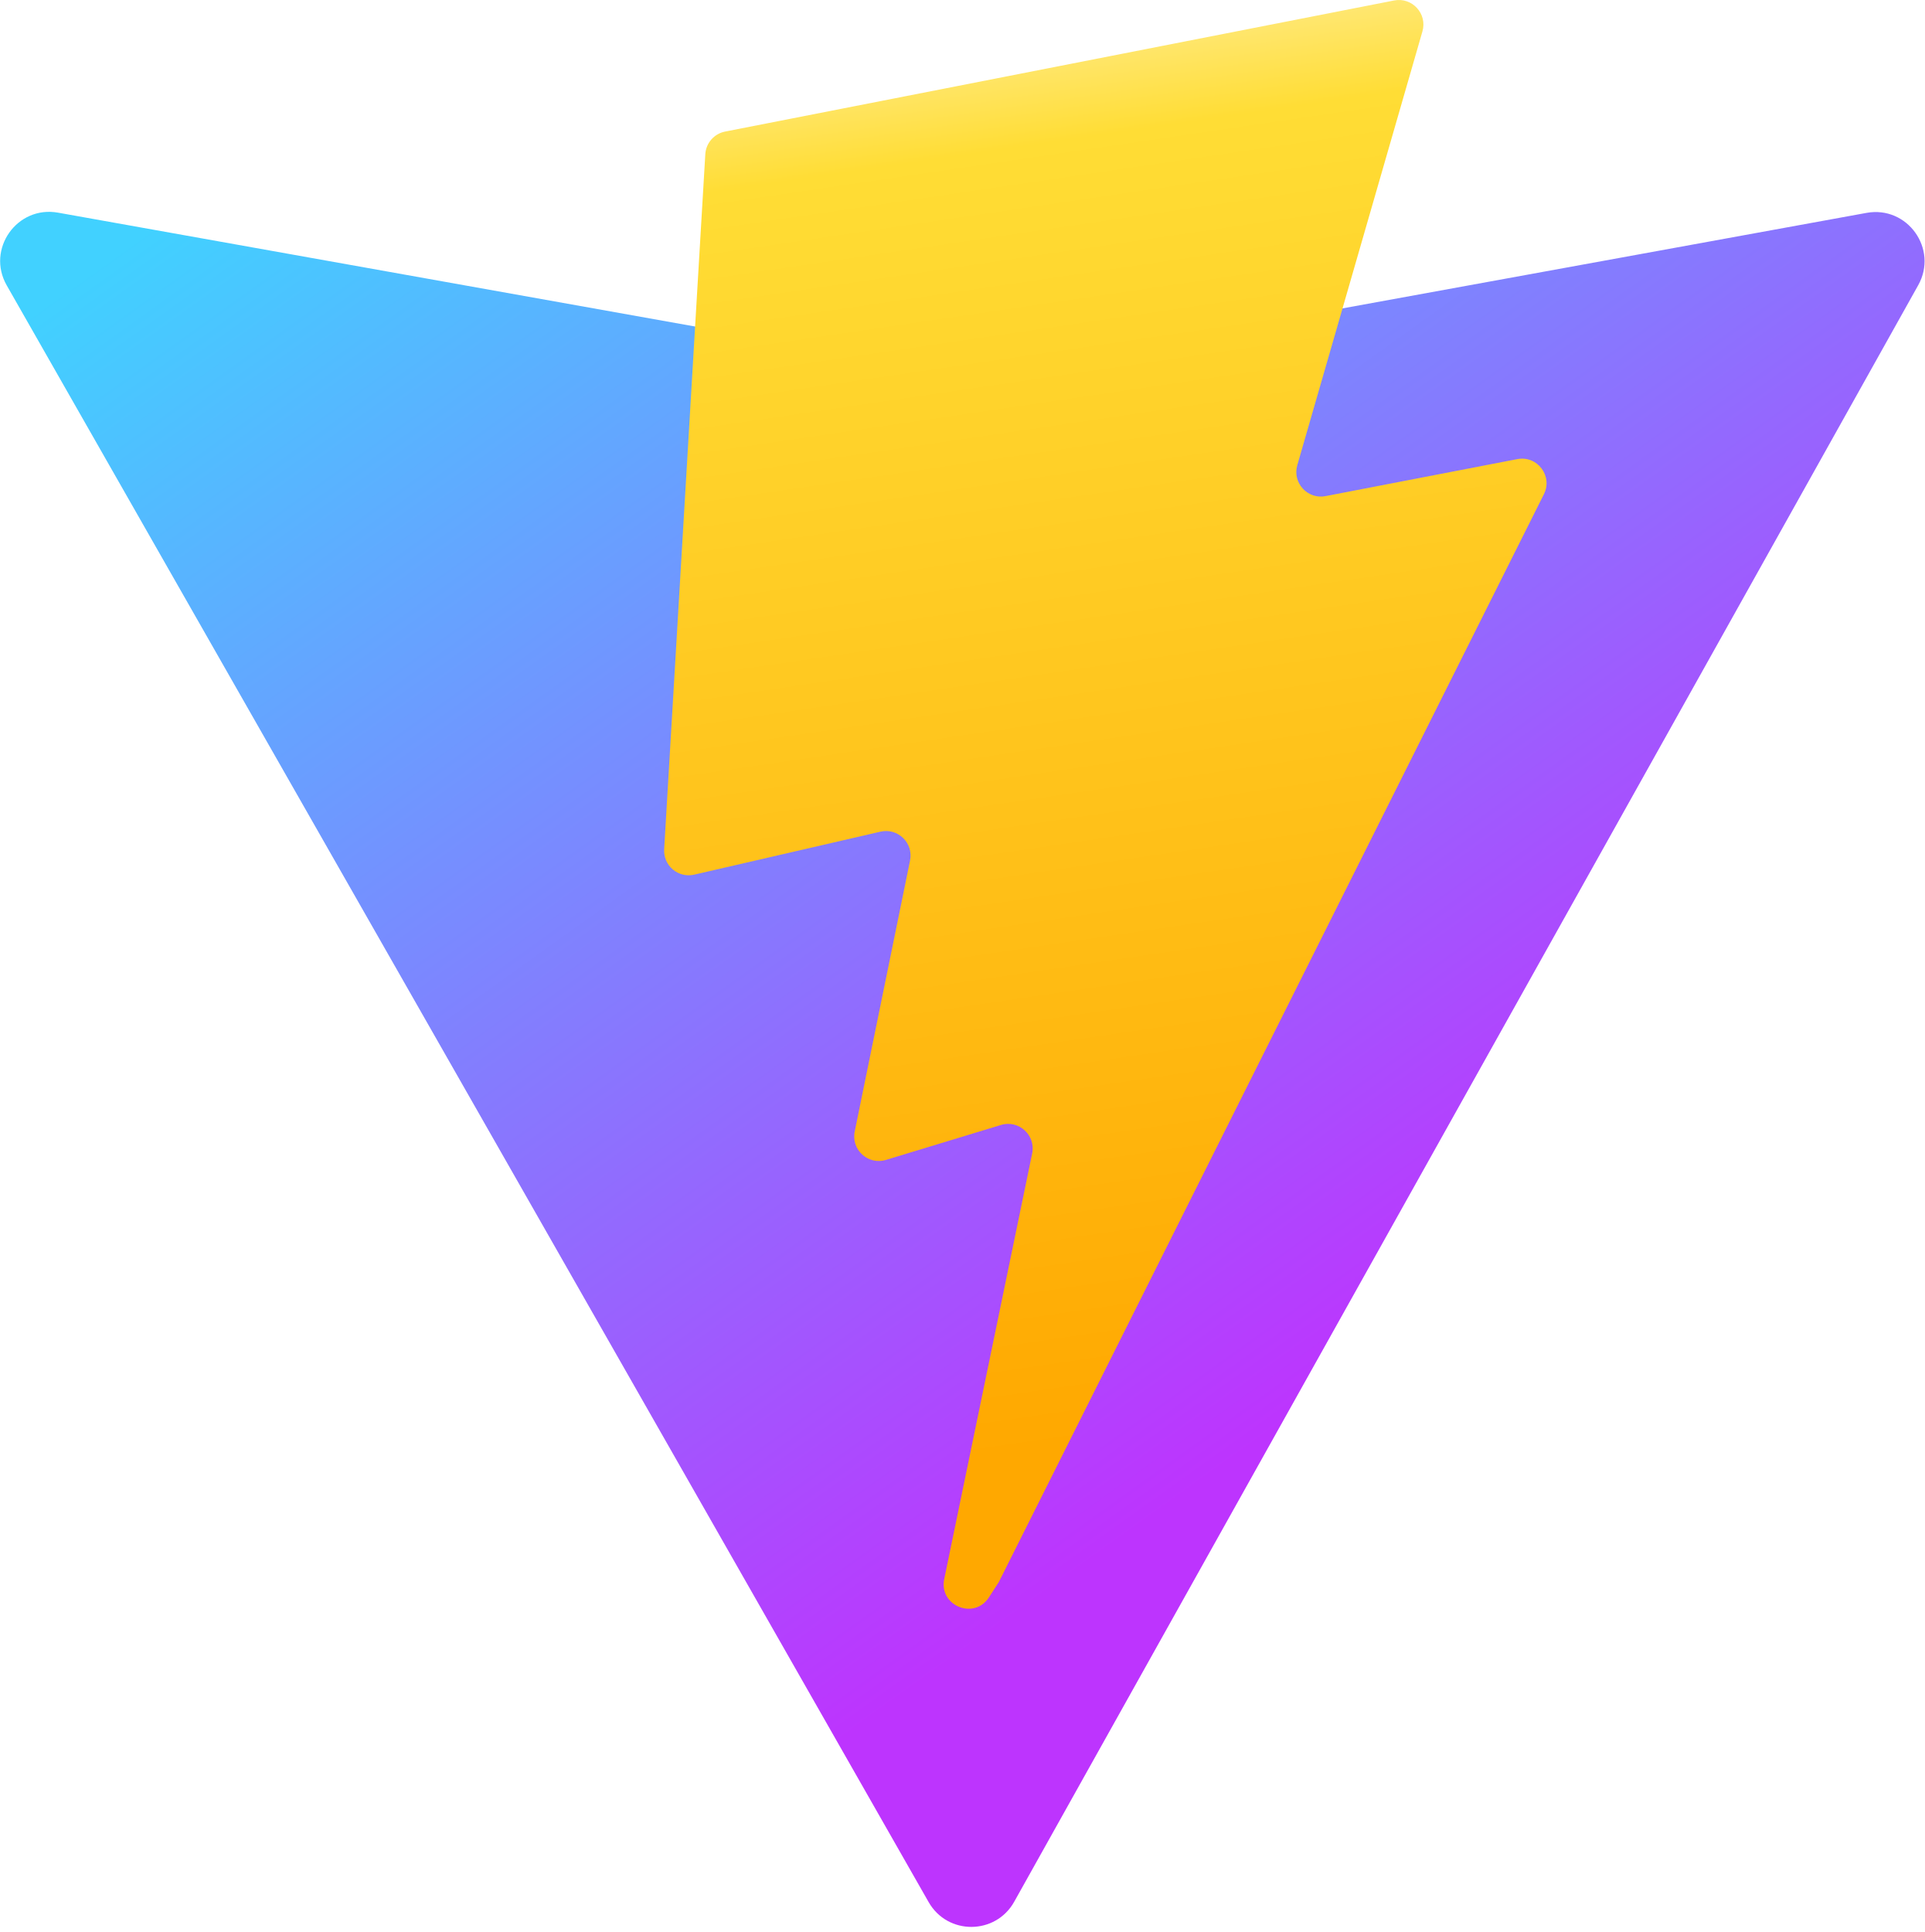
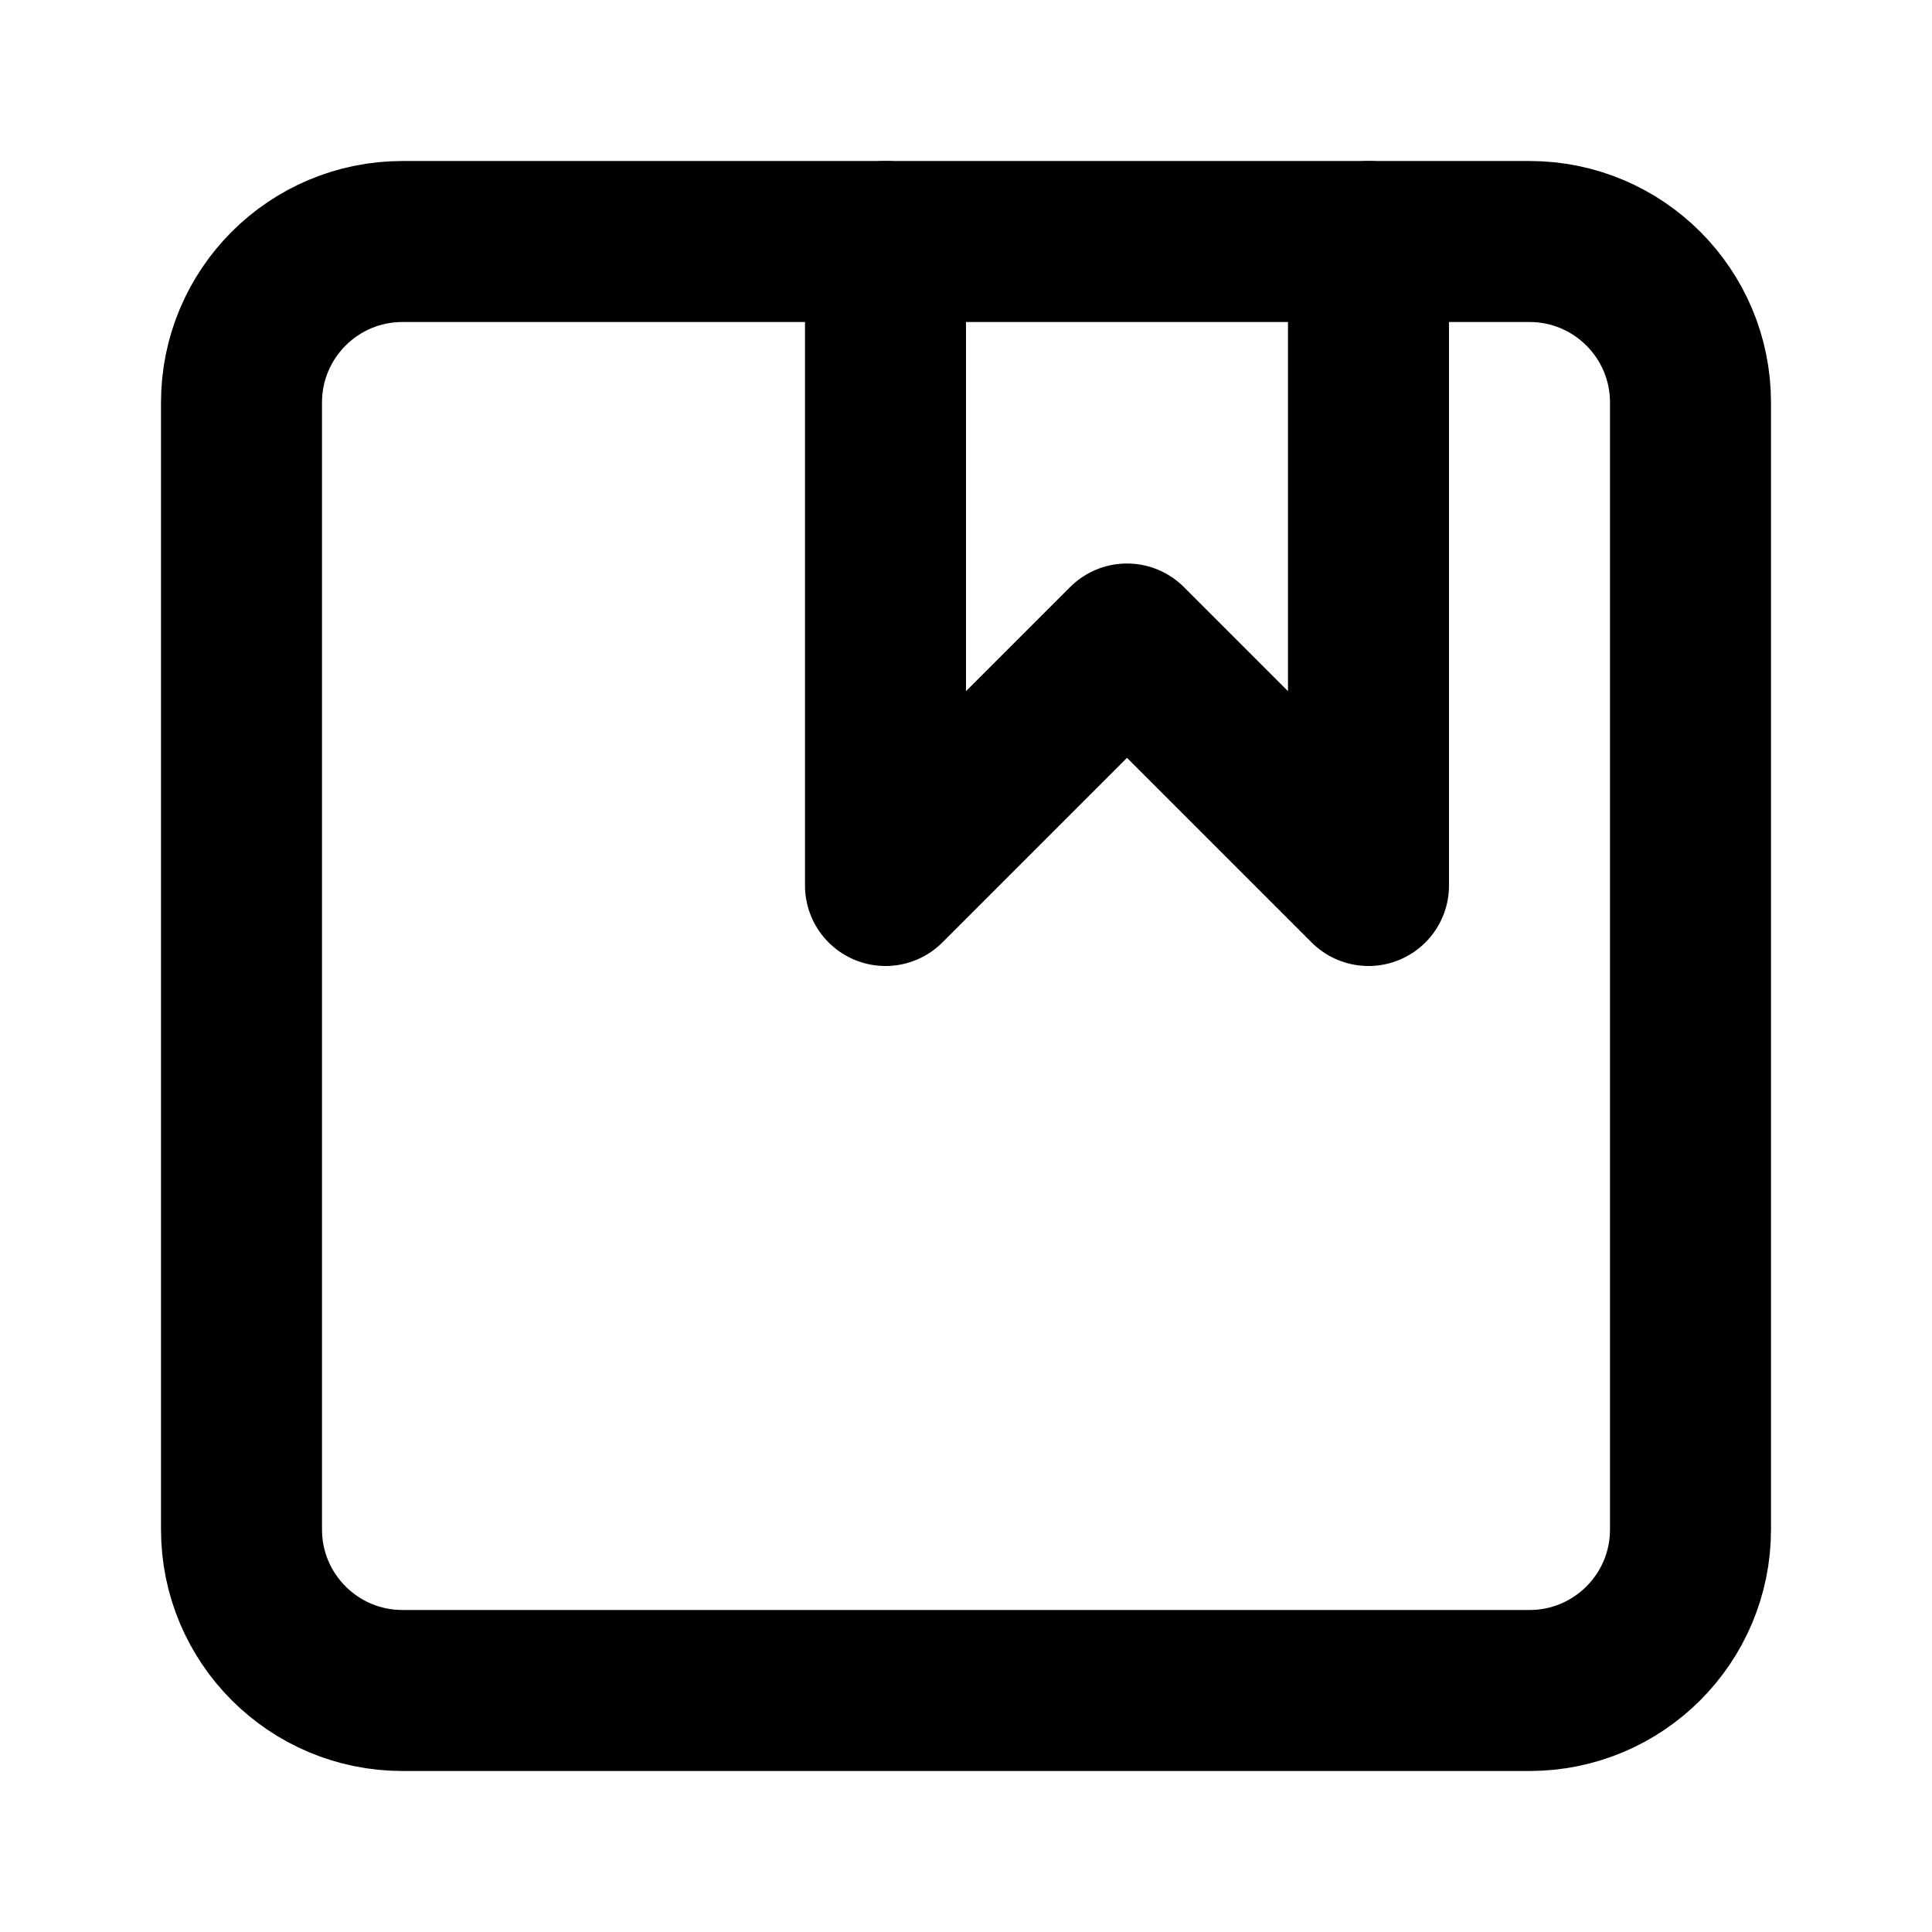
- <svg xmlns="http://www.w3.org/2000/svg" aria-hidden="true" role="img" class="iconify iconify--logos" width="31.88" height="32" preserveAspectRatio="xMidYMid meet" viewBox="0 0 256 257">
-   <defs>
-     <linearGradient id="IconifyId1813088fe1fbc01fb466" x1="-.828%" x2="57.636%" y1="7.652%" y2="78.411%">
-       <stop offset="0%" stop-color="#41D1FF" />
-       <stop offset="100%" stop-color="#BD34FE" />
-     </linearGradient>
-     <linearGradient id="IconifyId1813088fe1fbc01fb467" x1="43.376%" x2="50.316%" y1="2.242%" y2="89.03%">
-       <stop offset="0%" stop-color="#FFEA83" />
-       <stop offset="8.333%" stop-color="#FFDD35" />
-       <stop offset="100%" stop-color="#FFA800" />
-     </linearGradient>
-   </defs>
-   <path fill="url(#IconifyId1813088fe1fbc01fb466)" d="M255.153 37.938L134.897 252.976c-2.483 4.44-8.862 4.466-11.382.048L.875 37.958c-2.746-4.814 1.371-10.646 6.827-9.67l120.385 21.517a6.537 6.537 0 0 0 2.322-.004l117.867-21.483c5.438-.991 9.574 4.796 6.877 9.62Z" />
-   <path fill="url(#IconifyId1813088fe1fbc01fb467)" d="M185.432.063L96.44 17.501a3.268 3.268 0 0 0-2.634 3.014l-5.474 92.456a3.268 3.268 0 0 0 3.997 3.378l24.777-5.718c2.318-.535 4.413 1.507 3.936 3.838l-7.361 36.047c-.495 2.426 1.782 4.5 4.151 3.78l15.304-4.649c2.372-.72 4.652 1.36 4.15 3.788l-11.698 56.621c-.732 3.542 3.979 5.473 5.943 2.437l1.313-2.028l72.516-144.72c1.215-2.423-.88-5.186-3.54-4.672l-25.505 4.922c-2.396.462-4.435-1.77-3.759-4.114l16.646-57.705c.677-2.35-1.37-4.583-3.769-4.113Z" />
+ <svg xmlns="http://www.w3.org/2000/svg" width="24" height="24" viewBox="0 0 24 24" fill="none" stroke="currentColor" stroke-width="2" stroke-linecap="round" stroke-linejoin="round" class="lucide lucide-album">
+   <rect width="18" height="18" x="3" y="3" rx="2" ry="2" />
+   <polyline points="11 3 11 11 14 8 17 11 17 3" />
</svg>
